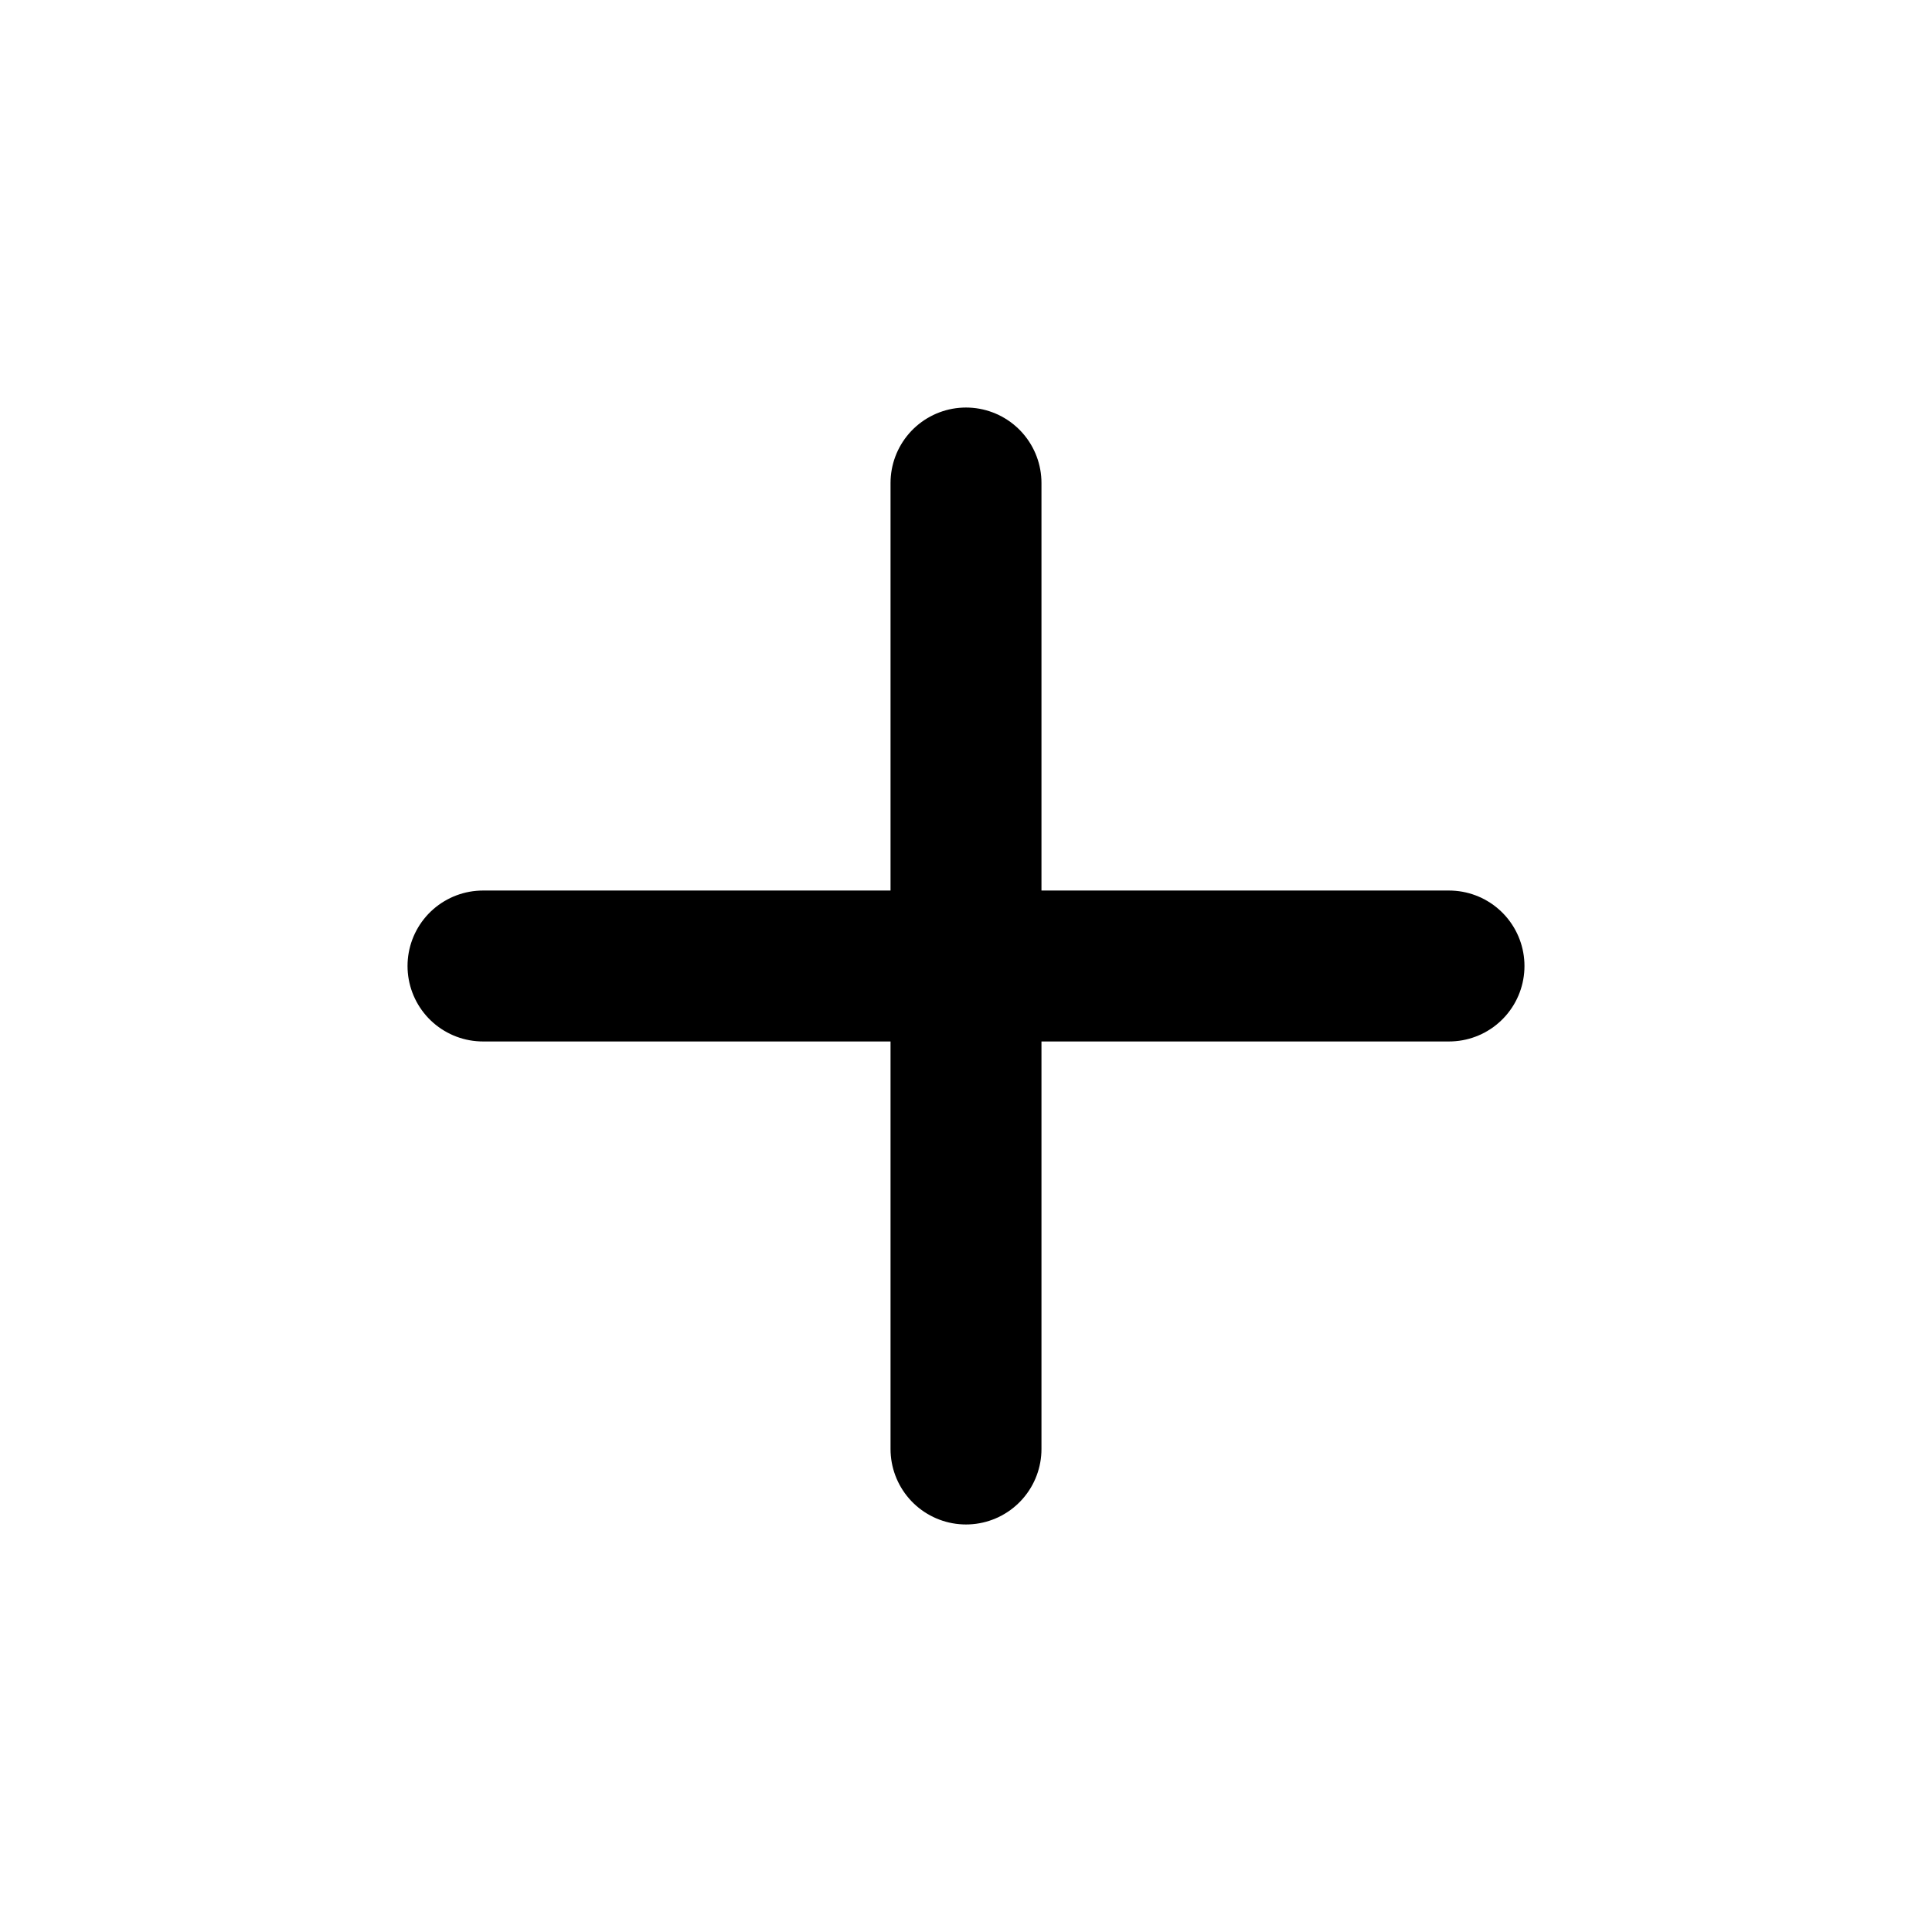
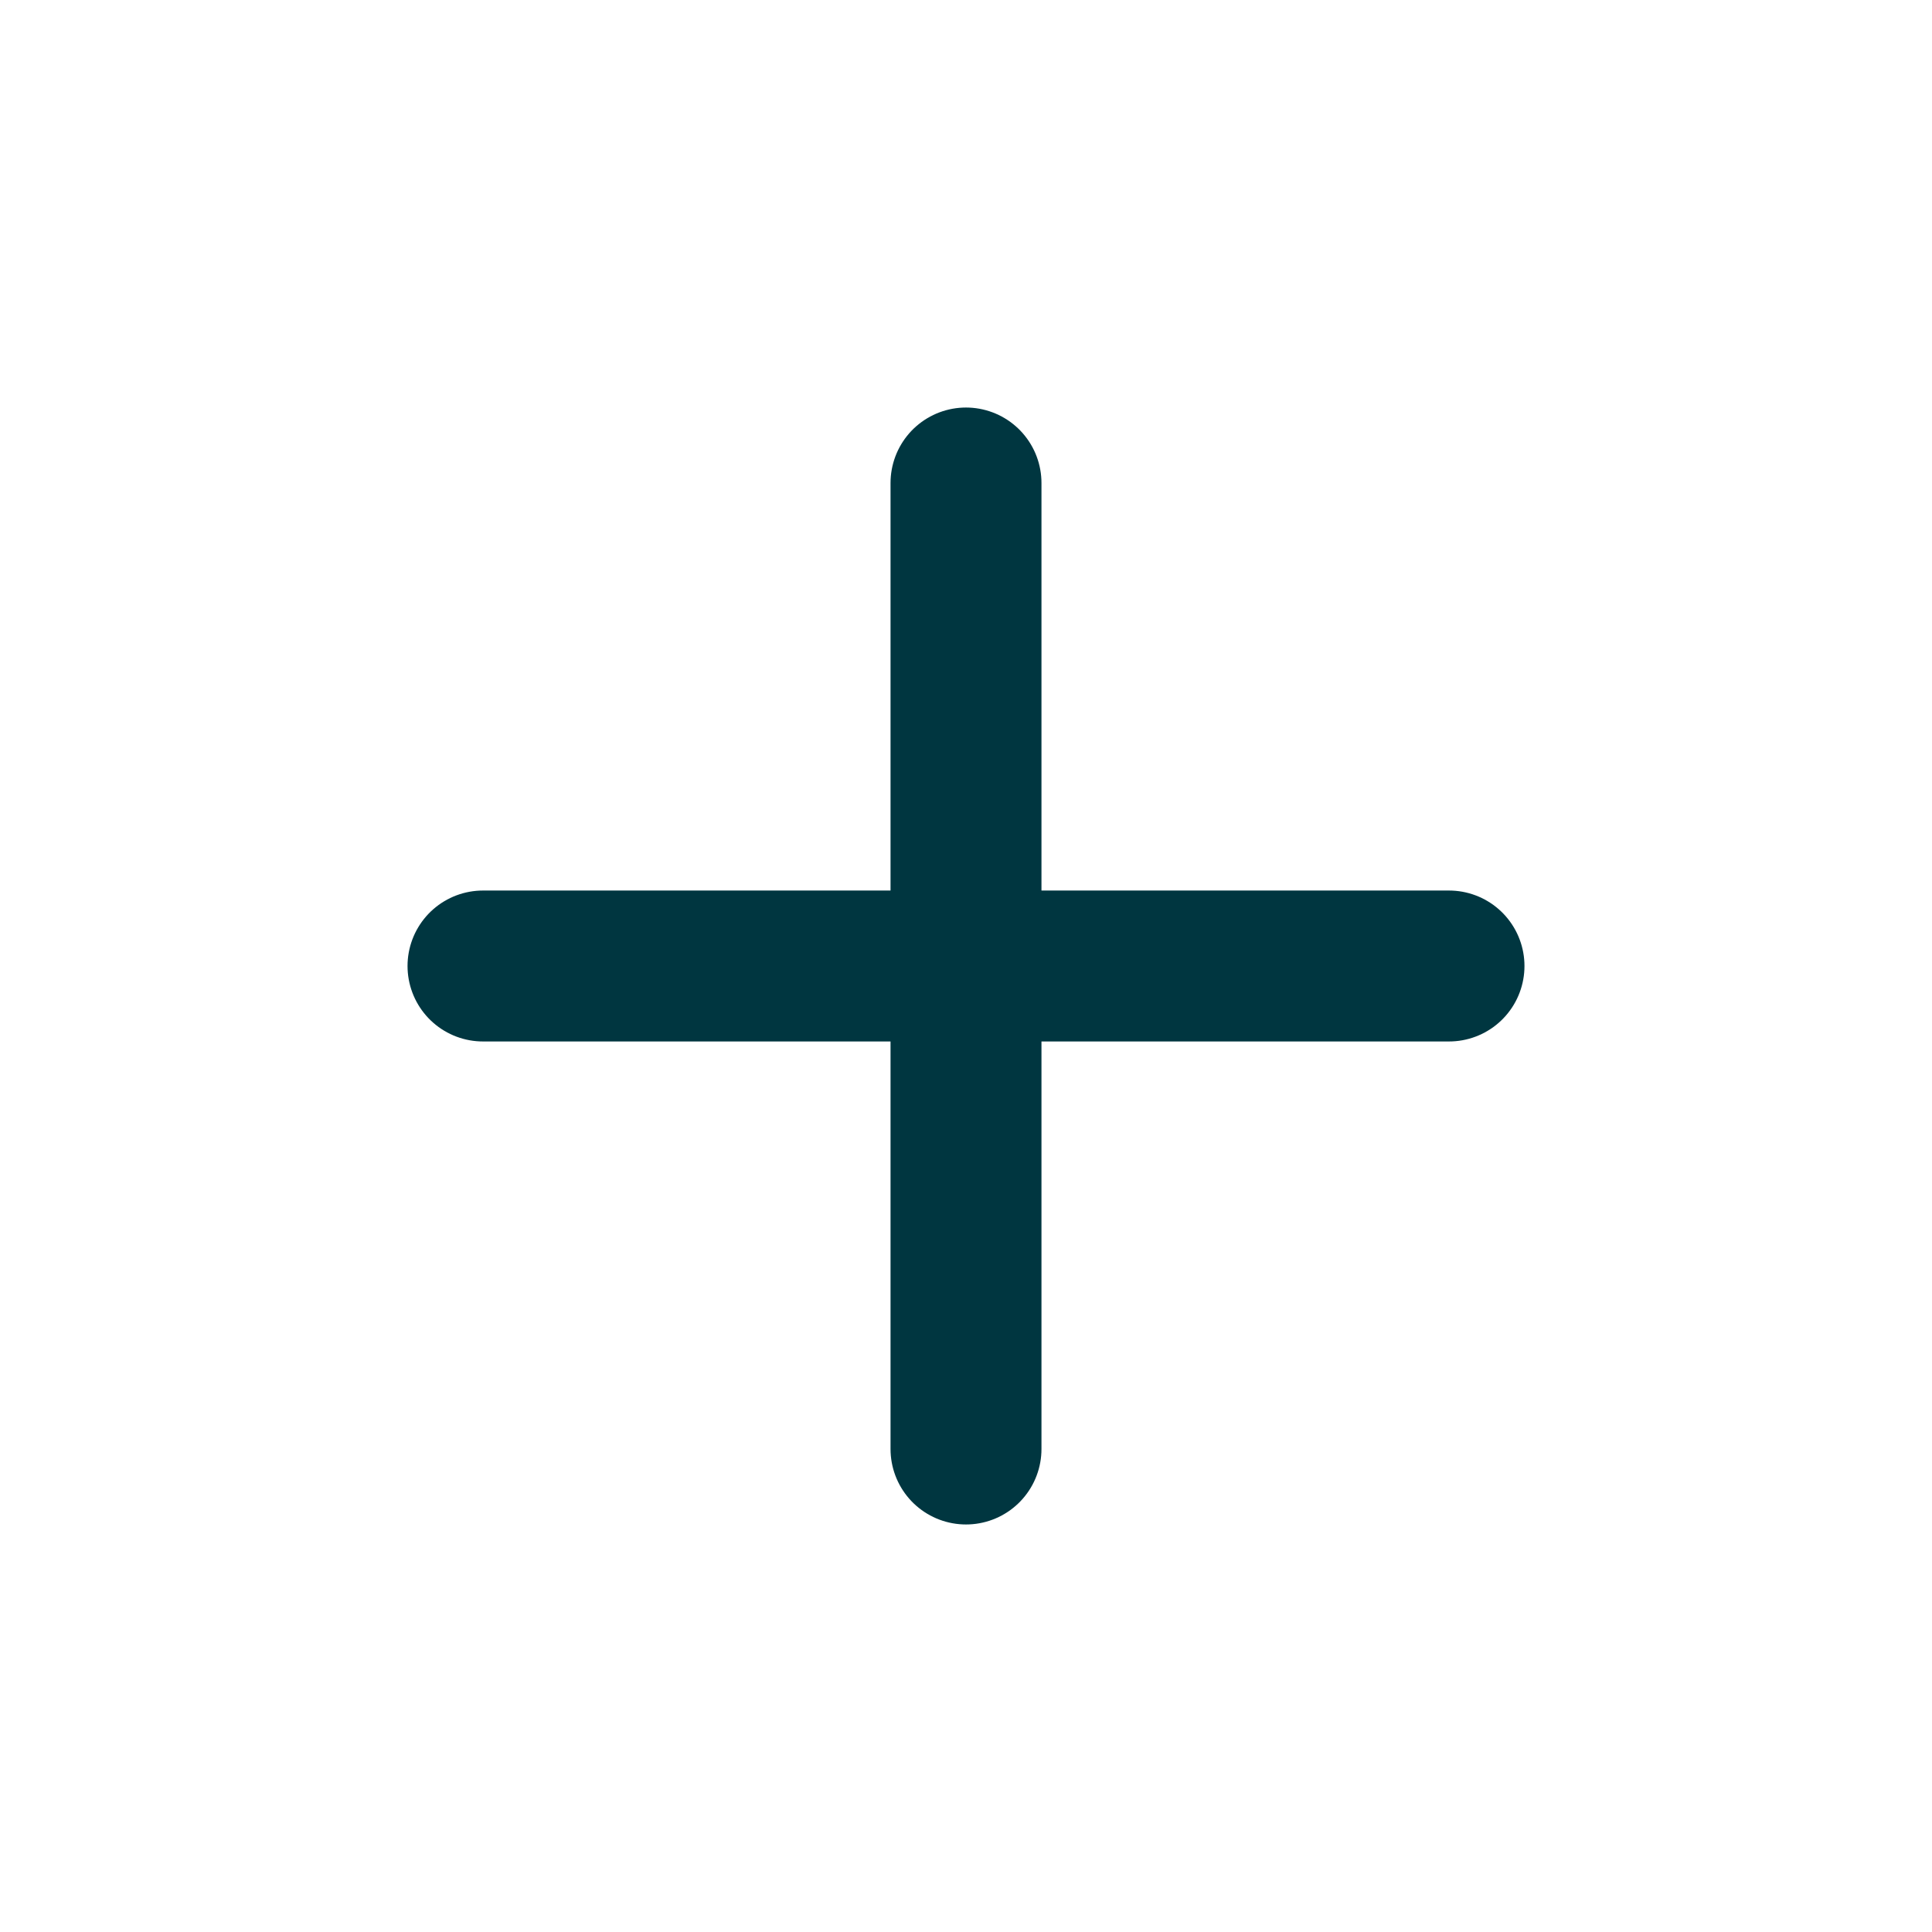
<svg xmlns="http://www.w3.org/2000/svg" width="128" height="128" viewBox="0 0 256 256" fill="none" id="my-svg">
  <defs>
    <linearGradient id="gradient1">
      <stop class="stop1" offset="0%" stop-color="none" />
      <stop class="stop2" offset="100%" stop-color="none" />
    </linearGradient>
  </defs>
  <rect id="backgr" width="256" height="256" fill="none" rx="60" />
-   <path d="M128 64v128m-64 -64h128" stroke="currentColor" stroke-width="20" stroke-linecap="round" stroke-linejoin="round" id="my-path" transform="translate(0,0) scale(1)" />
+   <path d="M128 64v128m-64 -64h128" stroke="#003640" stroke-width="20" stroke-linecap="round" stroke-linejoin="round" id="my-path" transform="translate(0,0) scale(1)" />
</svg>
